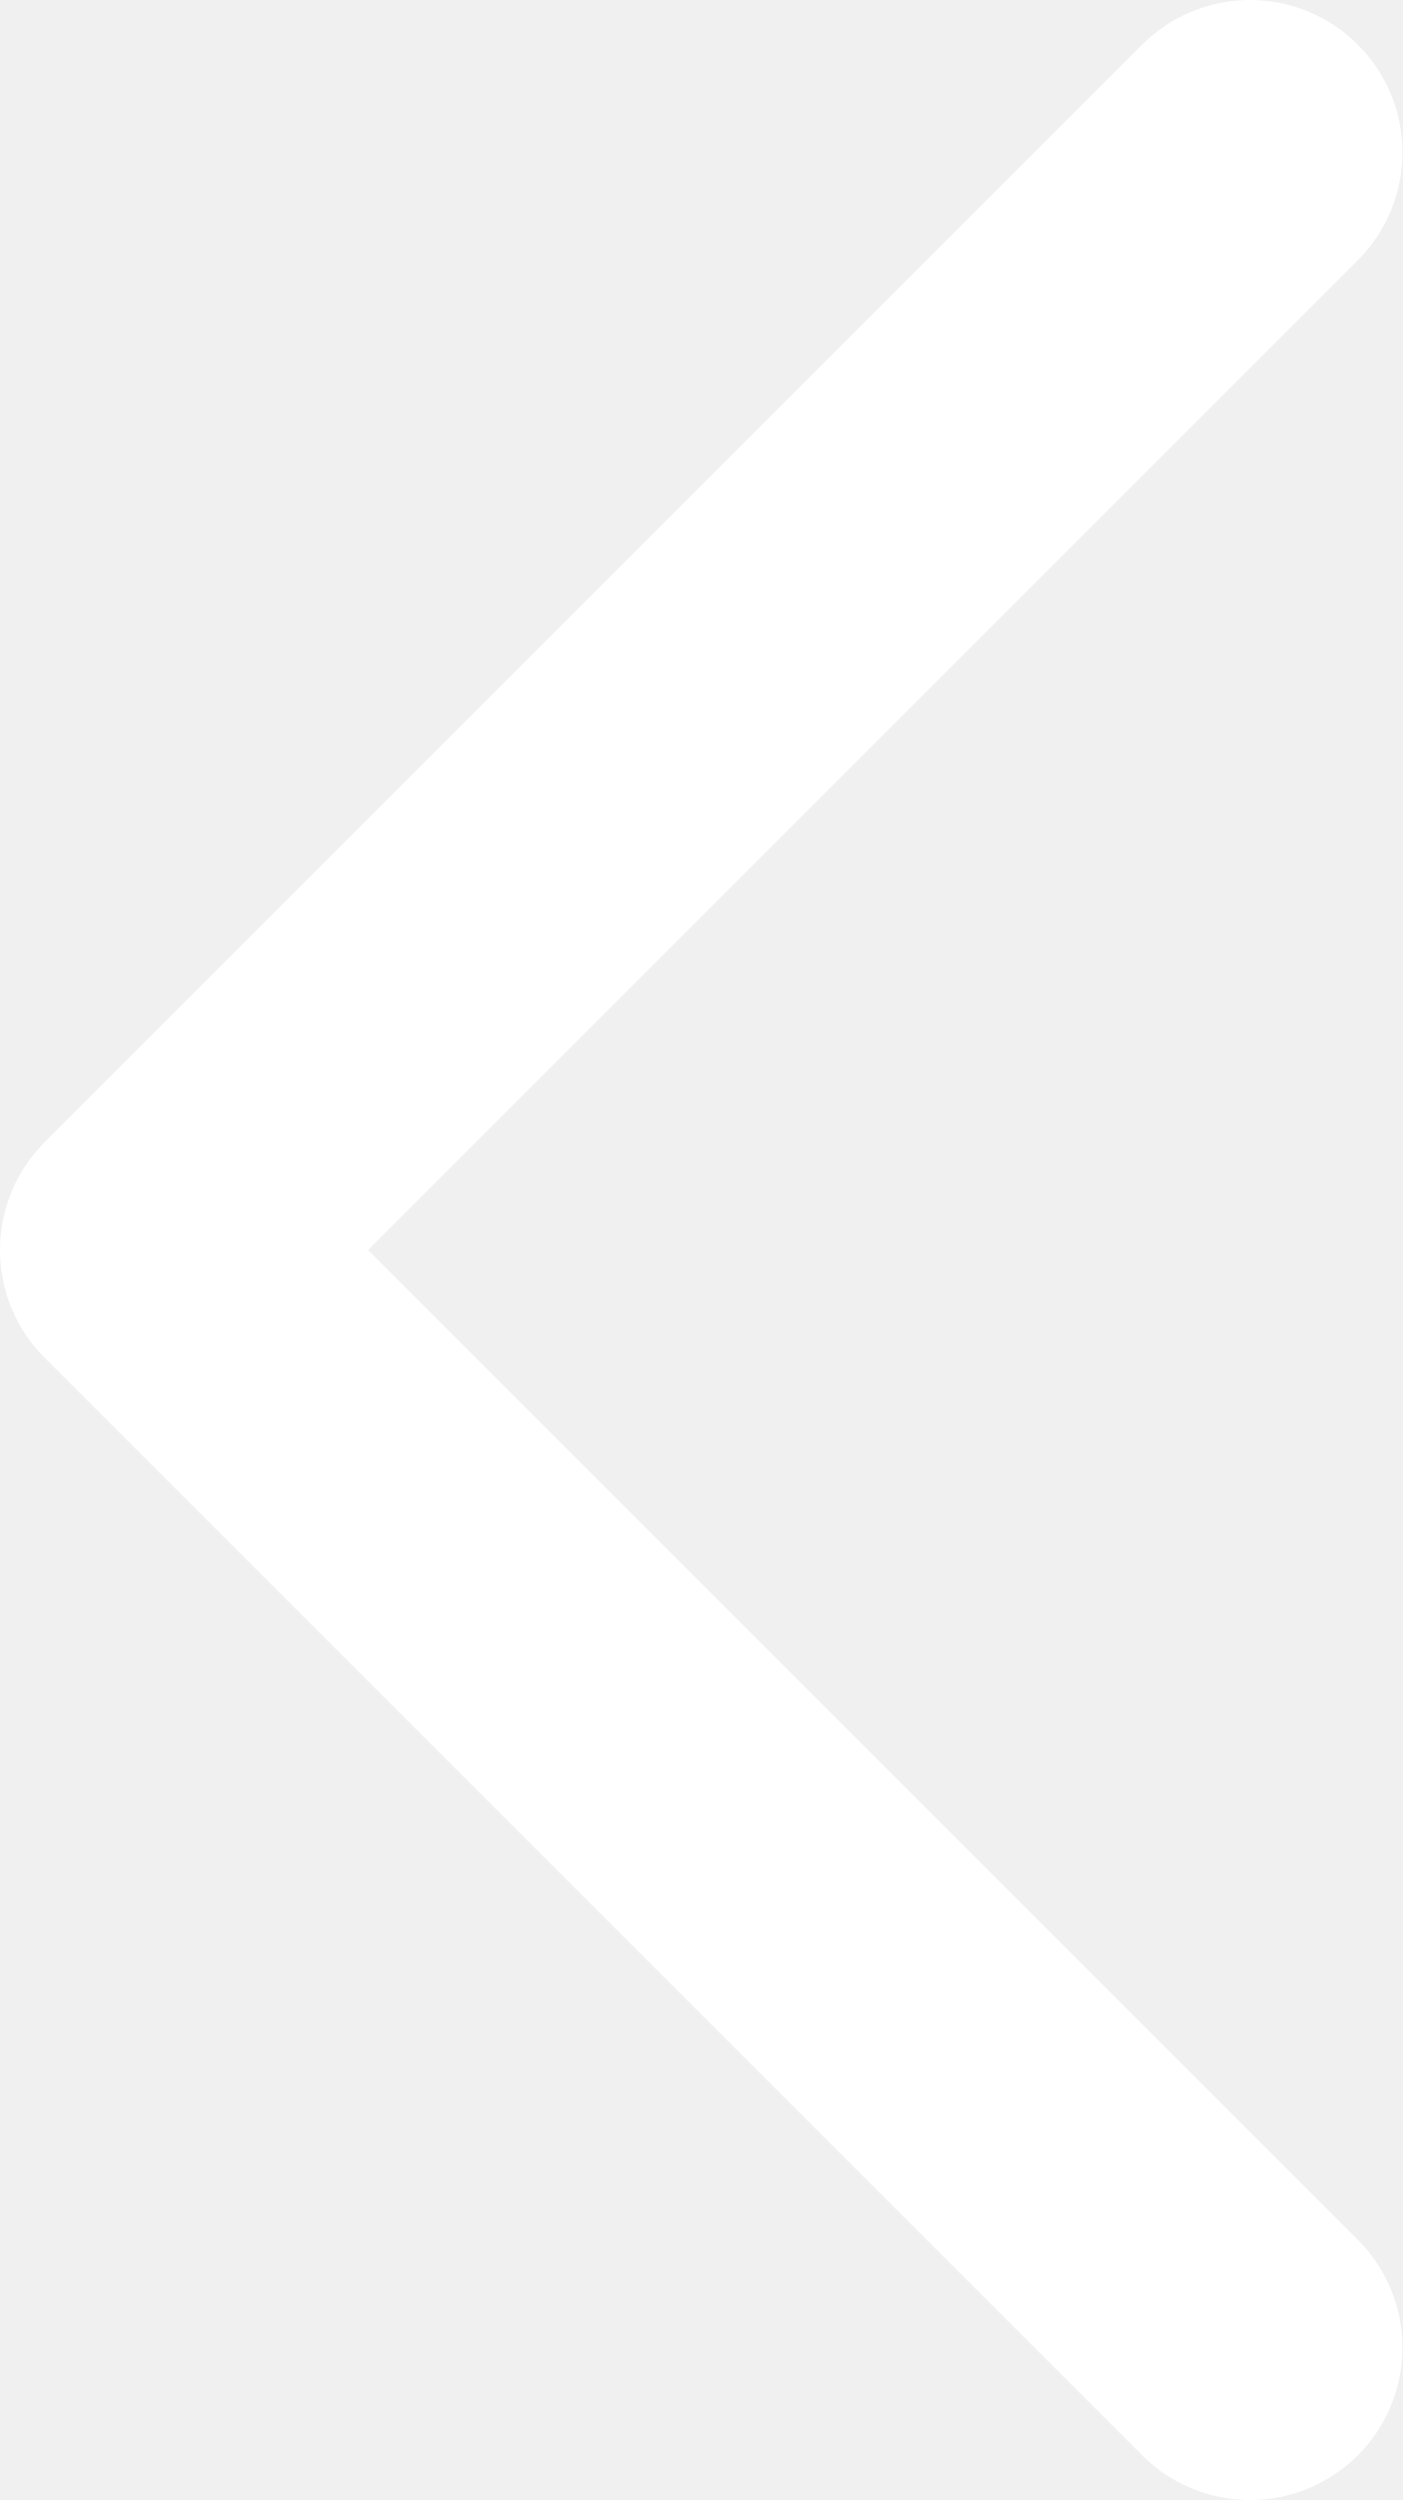
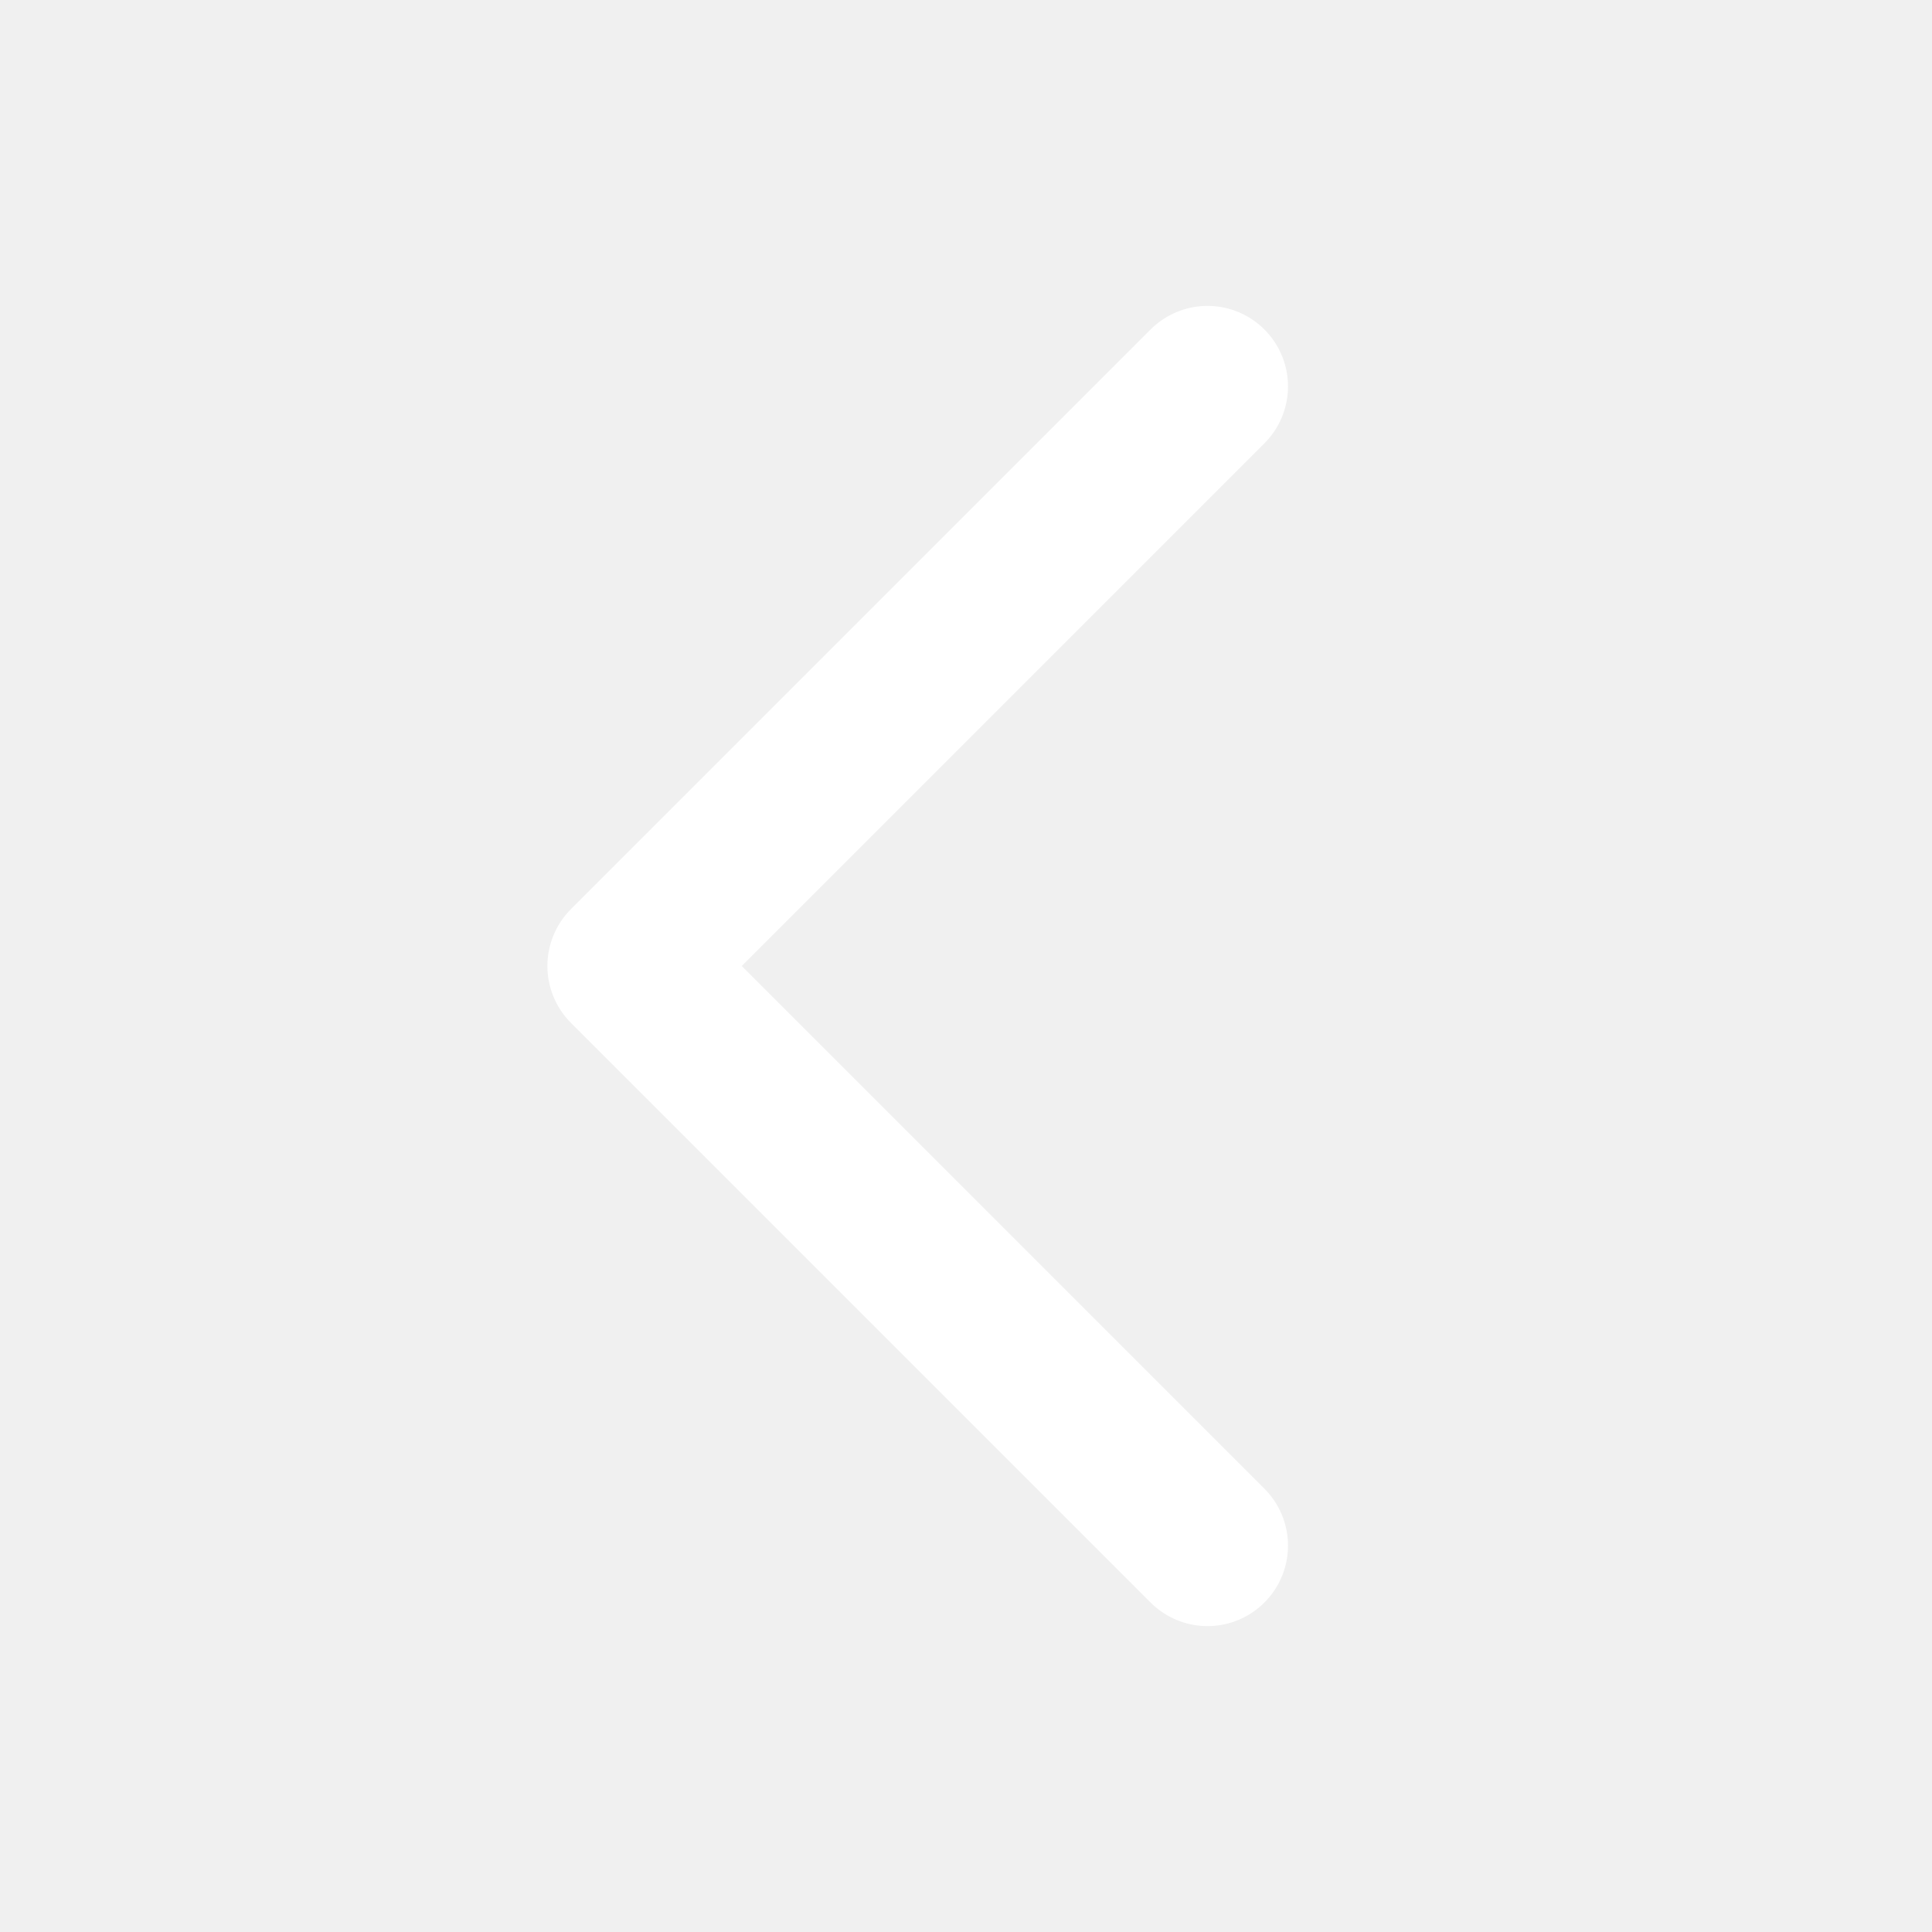
- <svg xmlns="http://www.w3.org/2000/svg" preserveAspectRatio="none" overflow="visible" style="display: block;" width="9.2" height="16.4" viewBox="0 0 9.2 16.4" fill="none">
-   <path id="Icon" d="M8.2 15.4L1 8.2L8.2 1" stroke="white" stroke-width="2" stroke-linecap="round" stroke-linejoin="round" />
+ <svg xmlns="http://www.w3.org/2000/svg" preserveAspectRatio="none" overflow="visible" style="display: block;" width="24" height="24" viewBox="0 0 24 24" fill="none">
+   <g id="chevron-left-24px-2px">
+     <path id="Icon" d="M15 19.2L7.8 12L15 4.8" stroke="white" stroke-width="2" stroke-linecap="round" stroke-linejoin="round" />
+   </g>
</svg>
